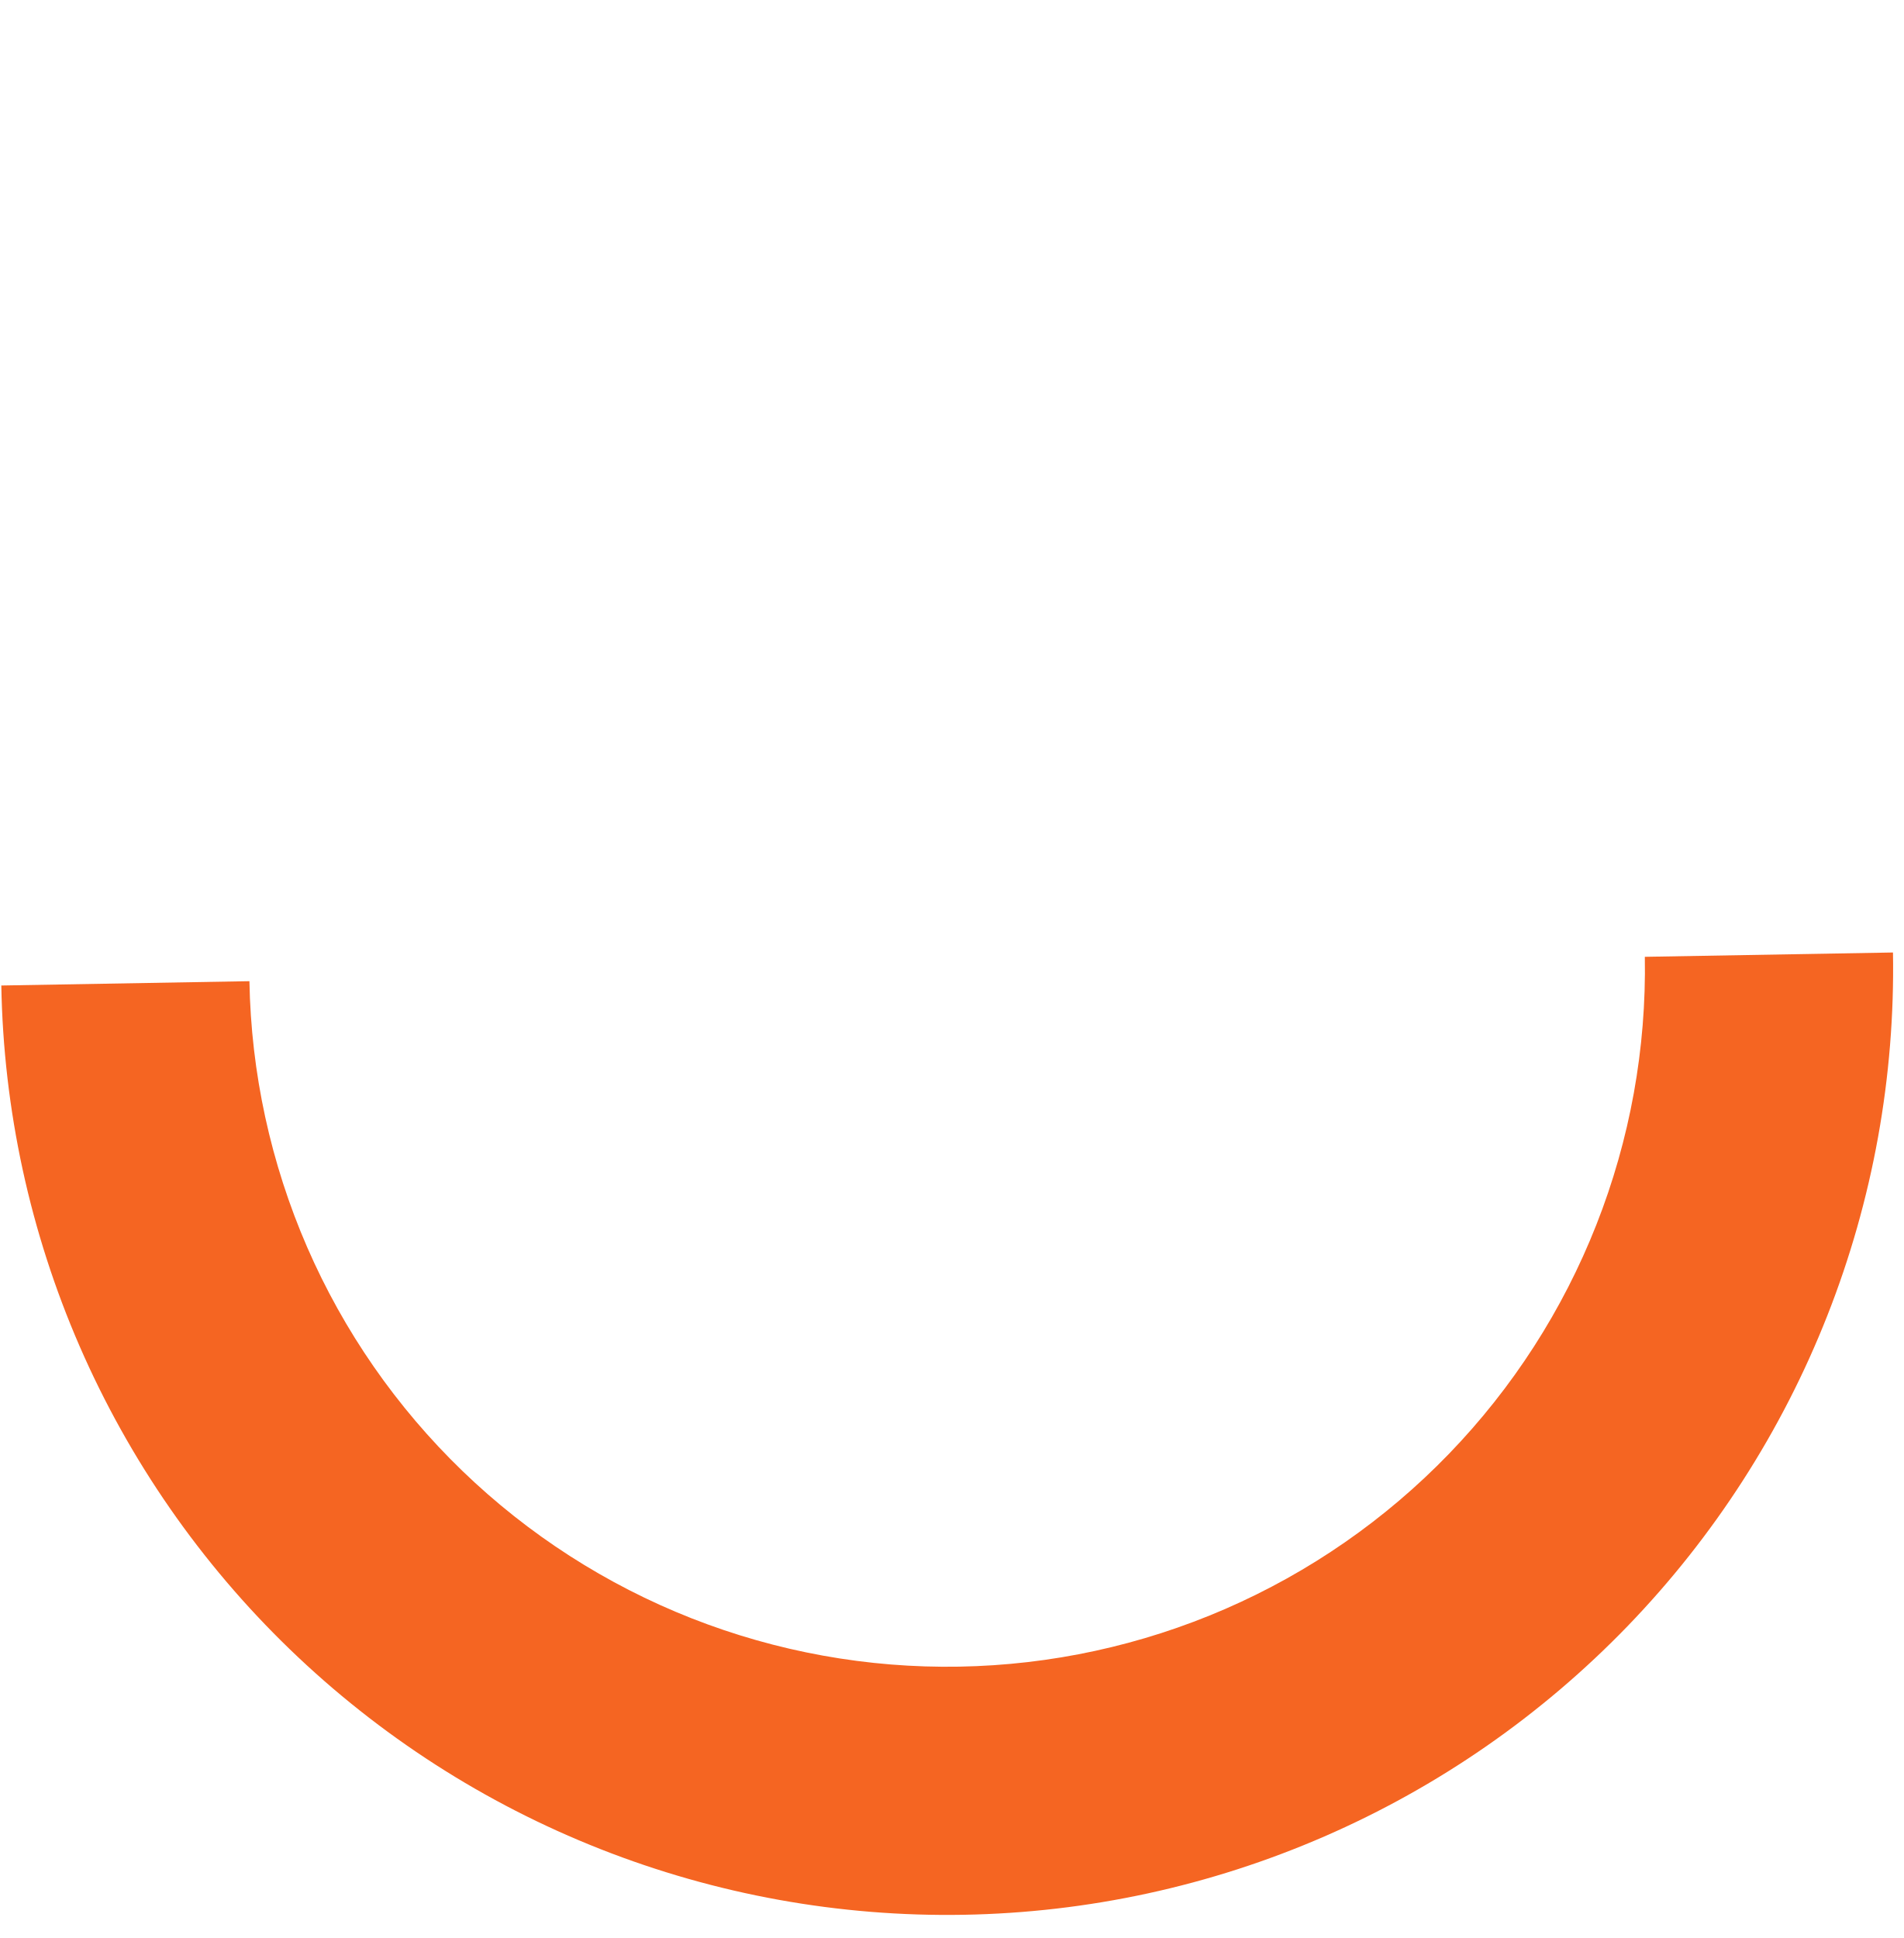
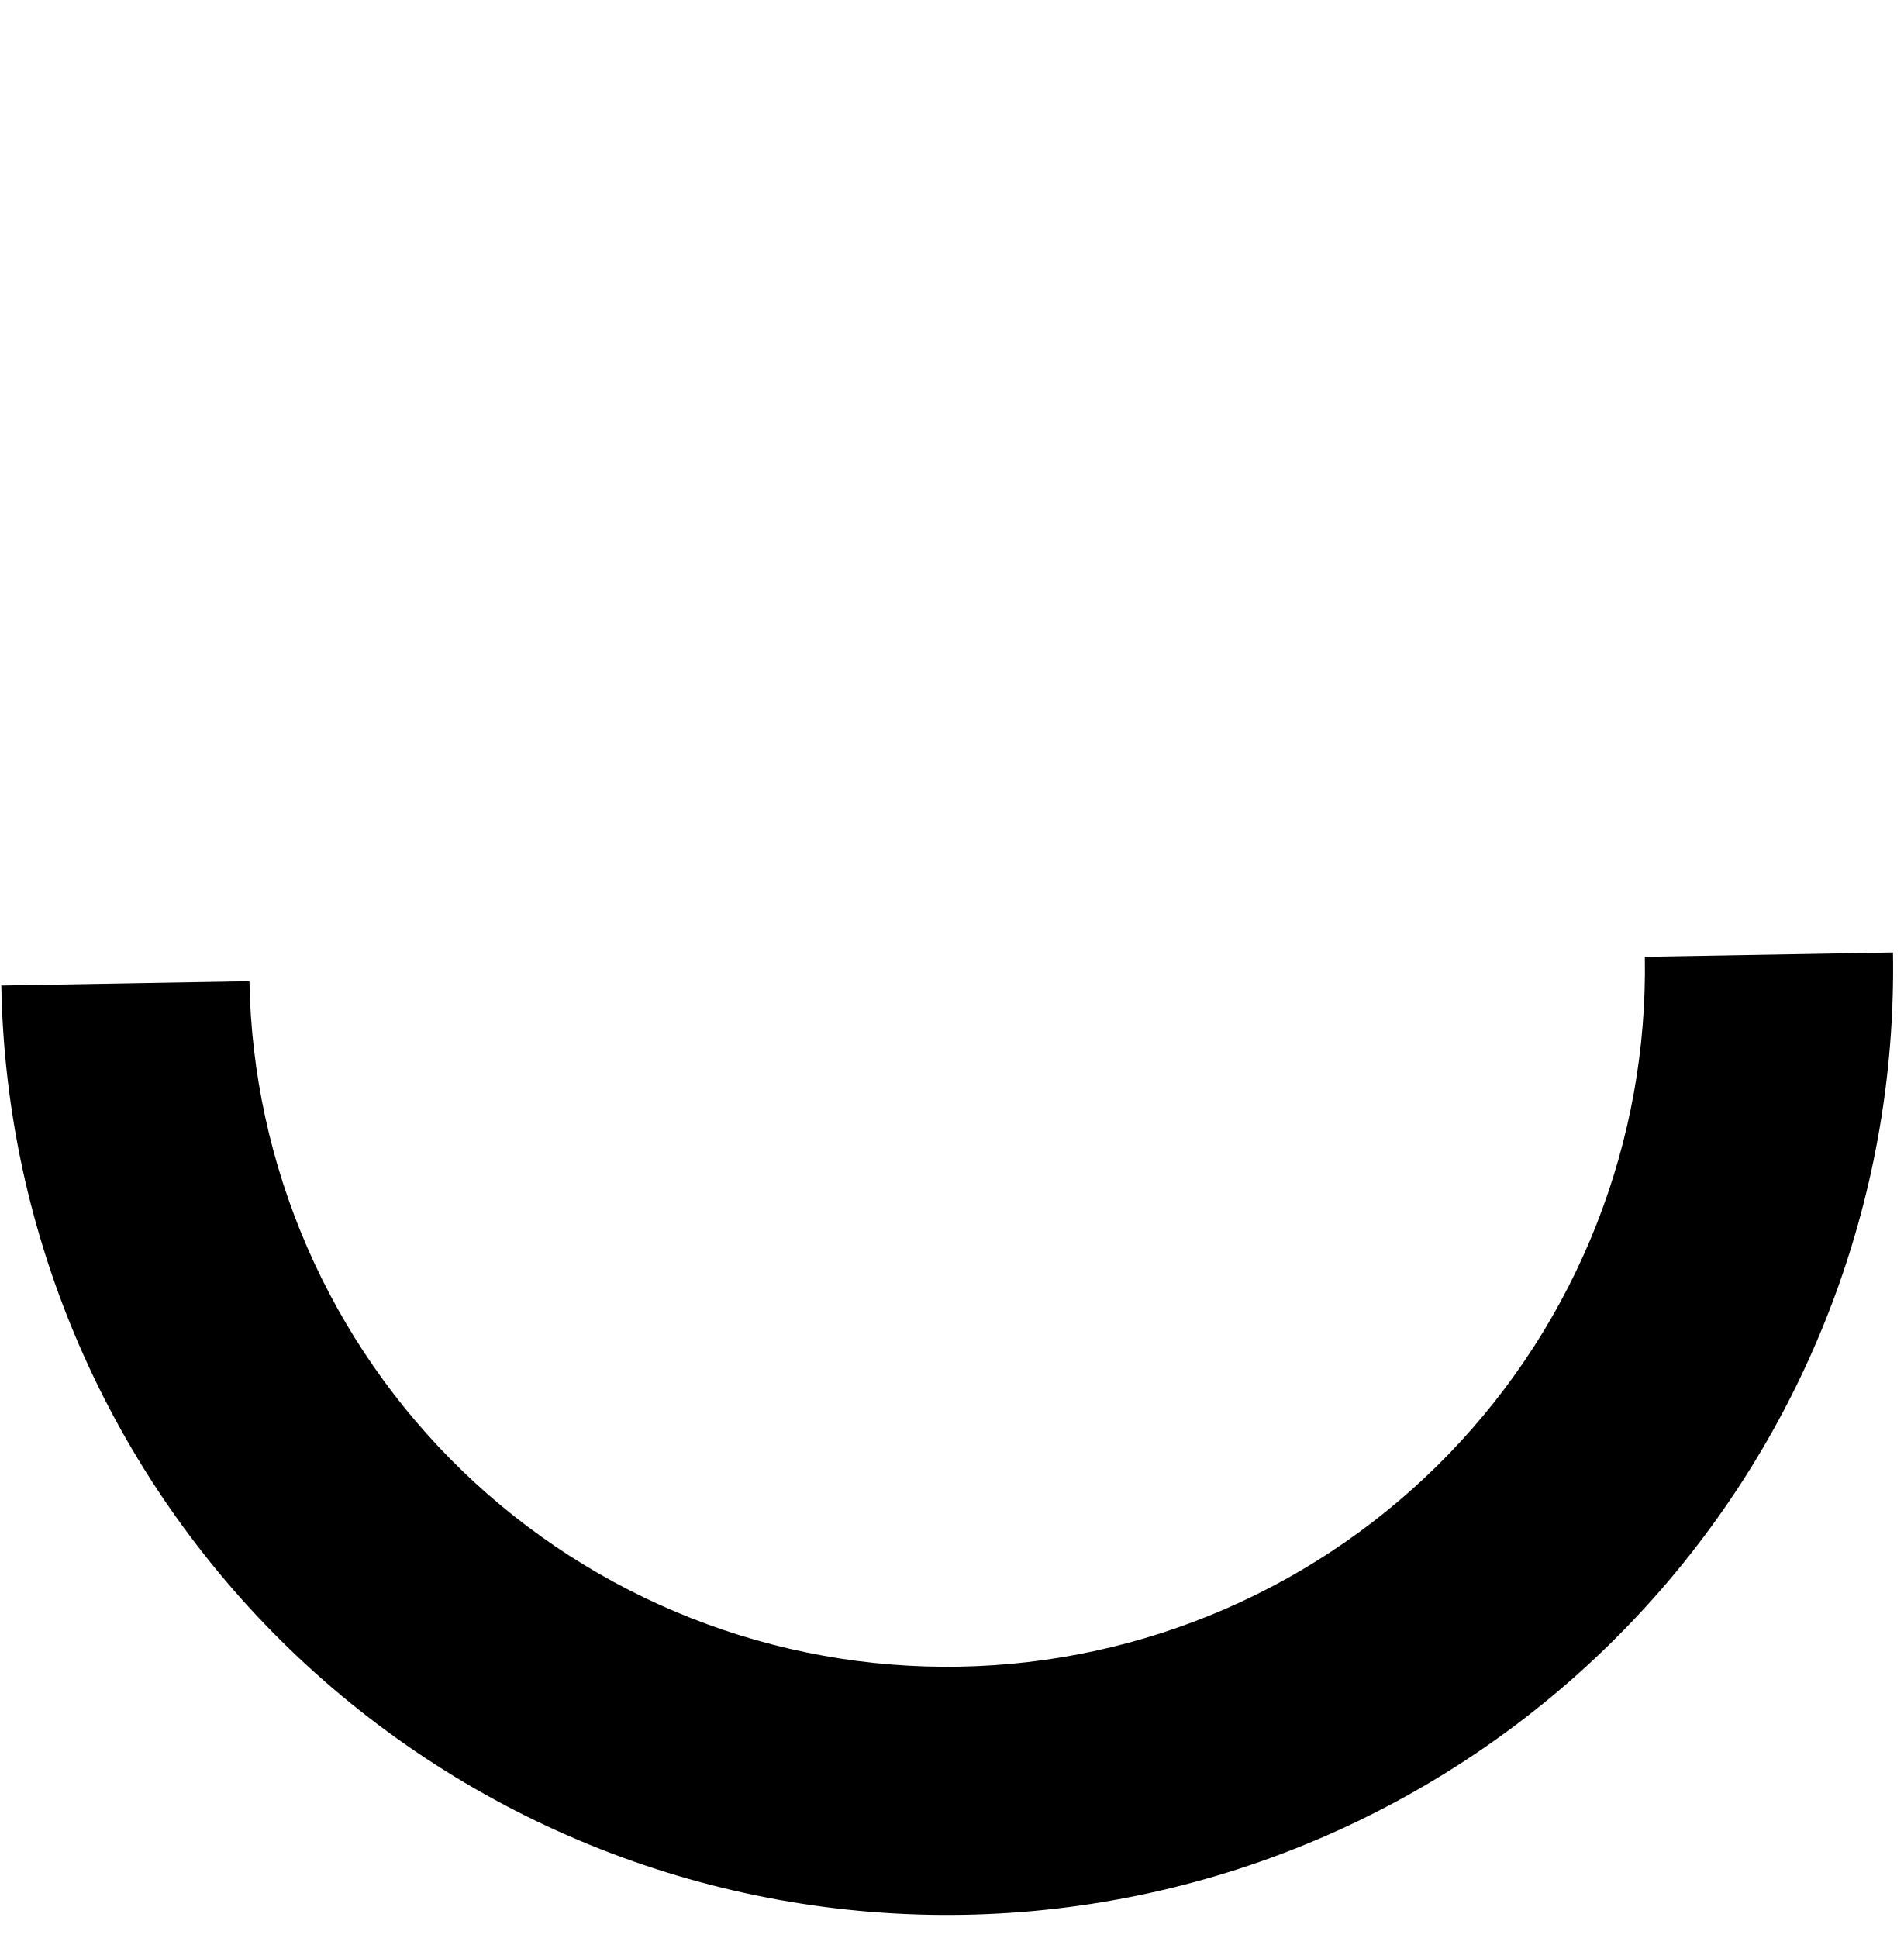
- <svg xmlns="http://www.w3.org/2000/svg" viewBox="0 0 55 56" fill="none">
-   <path d="M54.696 27.523C54.758 31.112 54.114 34.678 52.798 38.018C51.483 41.357 49.522 44.405 47.029 46.987C44.535 49.569 41.558 51.635 38.266 53.066C34.974 54.498 31.433 55.267 27.844 55.329C24.255 55.392 20.689 54.747 17.349 53.431C14.009 52.116 10.961 50.155 8.379 47.662C5.797 45.169 3.732 42.191 2.3 38.899C0.869 35.607 0.1 32.066 0.038 28.477L7.207 28.352C7.253 30.999 7.821 33.612 8.876 36.04C9.932 38.468 11.456 40.664 13.361 42.504C15.265 44.343 17.514 45.789 19.977 46.76C22.441 47.73 25.071 48.206 27.719 48.159C30.366 48.113 32.978 47.546 35.407 46.49C37.835 45.434 40.031 43.911 41.87 42.006C43.71 40.101 45.156 37.853 46.126 35.389C47.097 32.926 47.572 30.296 47.526 27.648L54.696 27.523Z" fill="#F56522" />
+ <svg xmlns="http://www.w3.org/2000/svg" viewBox="0 0 55 56">
+   <path d="M54.696 27.523C54.758 31.112 54.114 34.678 52.798 38.018C51.483 41.357 49.522 44.405 47.029 46.987C44.535 49.569 41.558 51.635 38.266 53.066C34.974 54.498 31.433 55.267 27.844 55.329C24.255 55.392 20.689 54.747 17.349 53.431C14.009 52.116 10.961 50.155 8.379 47.662C5.797 45.169 3.732 42.191 2.3 38.899C0.869 35.607 0.1 32.066 0.038 28.477L7.207 28.352C7.253 30.999 7.821 33.612 8.876 36.04C9.932 38.468 11.456 40.664 13.361 42.504C15.265 44.343 17.514 45.789 19.977 46.76C22.441 47.73 25.071 48.206 27.719 48.159C30.366 48.113 32.978 47.546 35.407 46.49C37.835 45.434 40.031 43.911 41.87 42.006C43.71 40.101 45.156 37.853 46.126 35.389C47.097 32.926 47.572 30.296 47.526 27.648L54.696 27.523Z" />
</svg>
